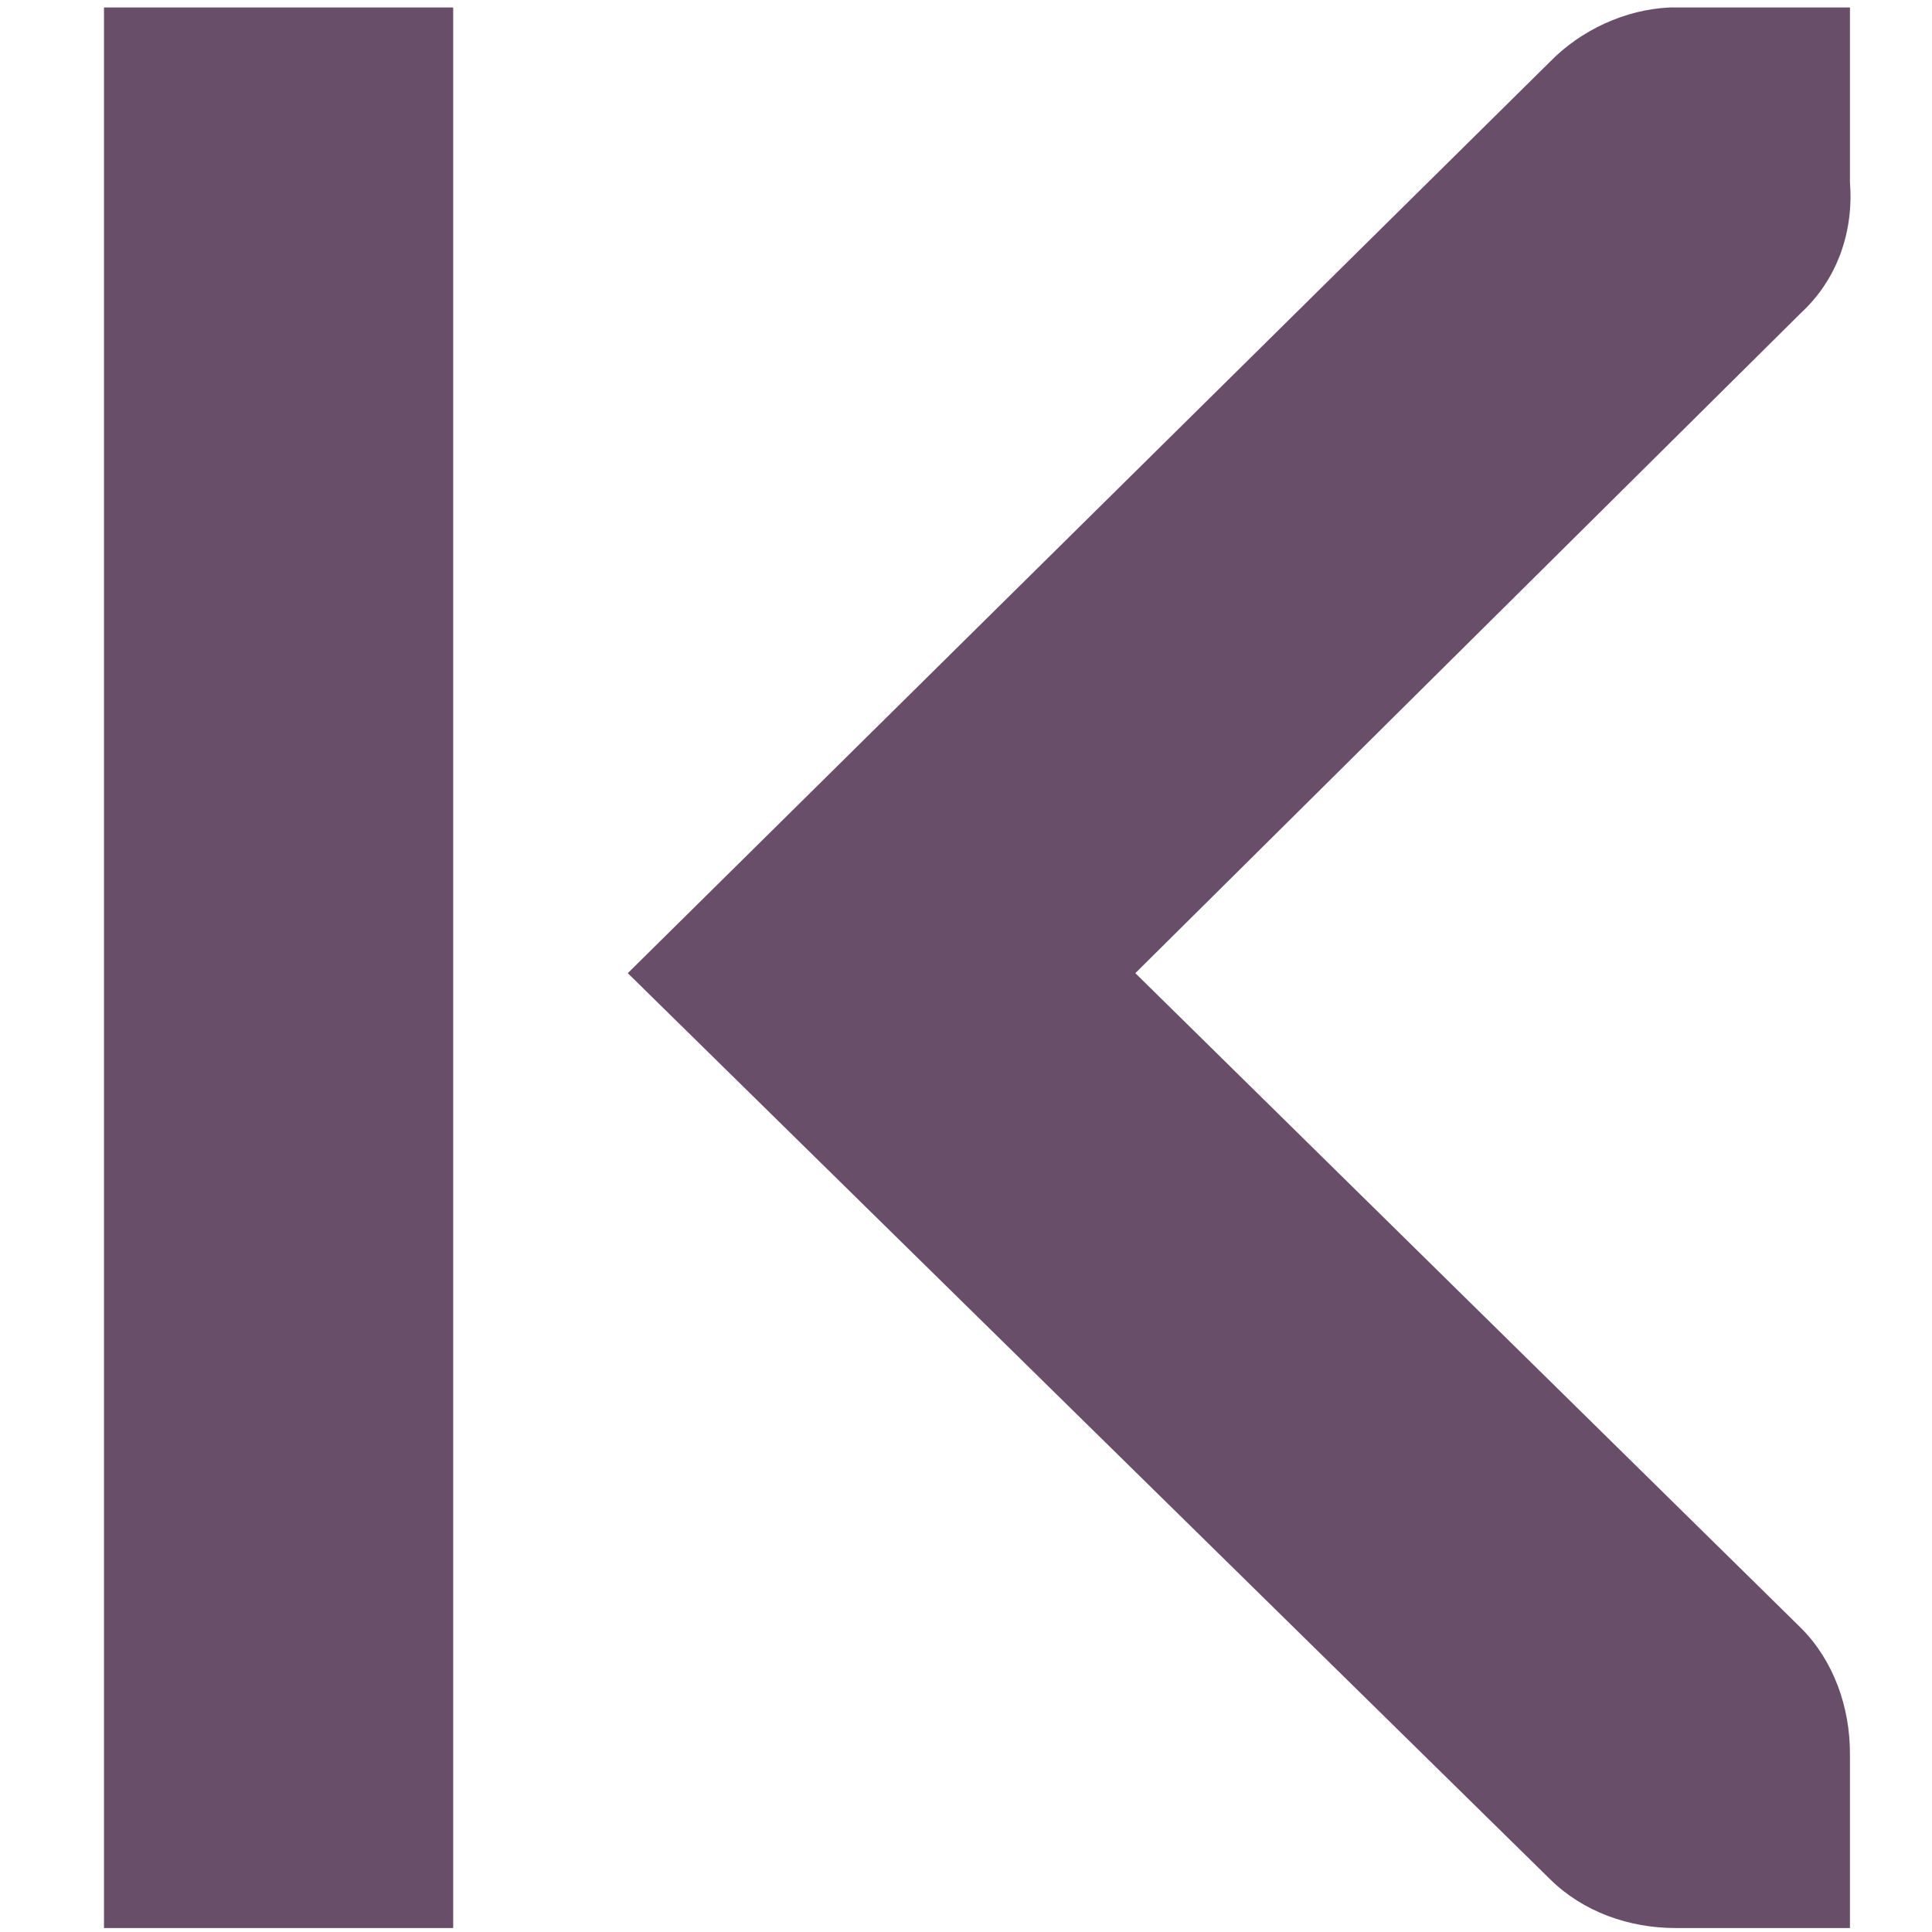
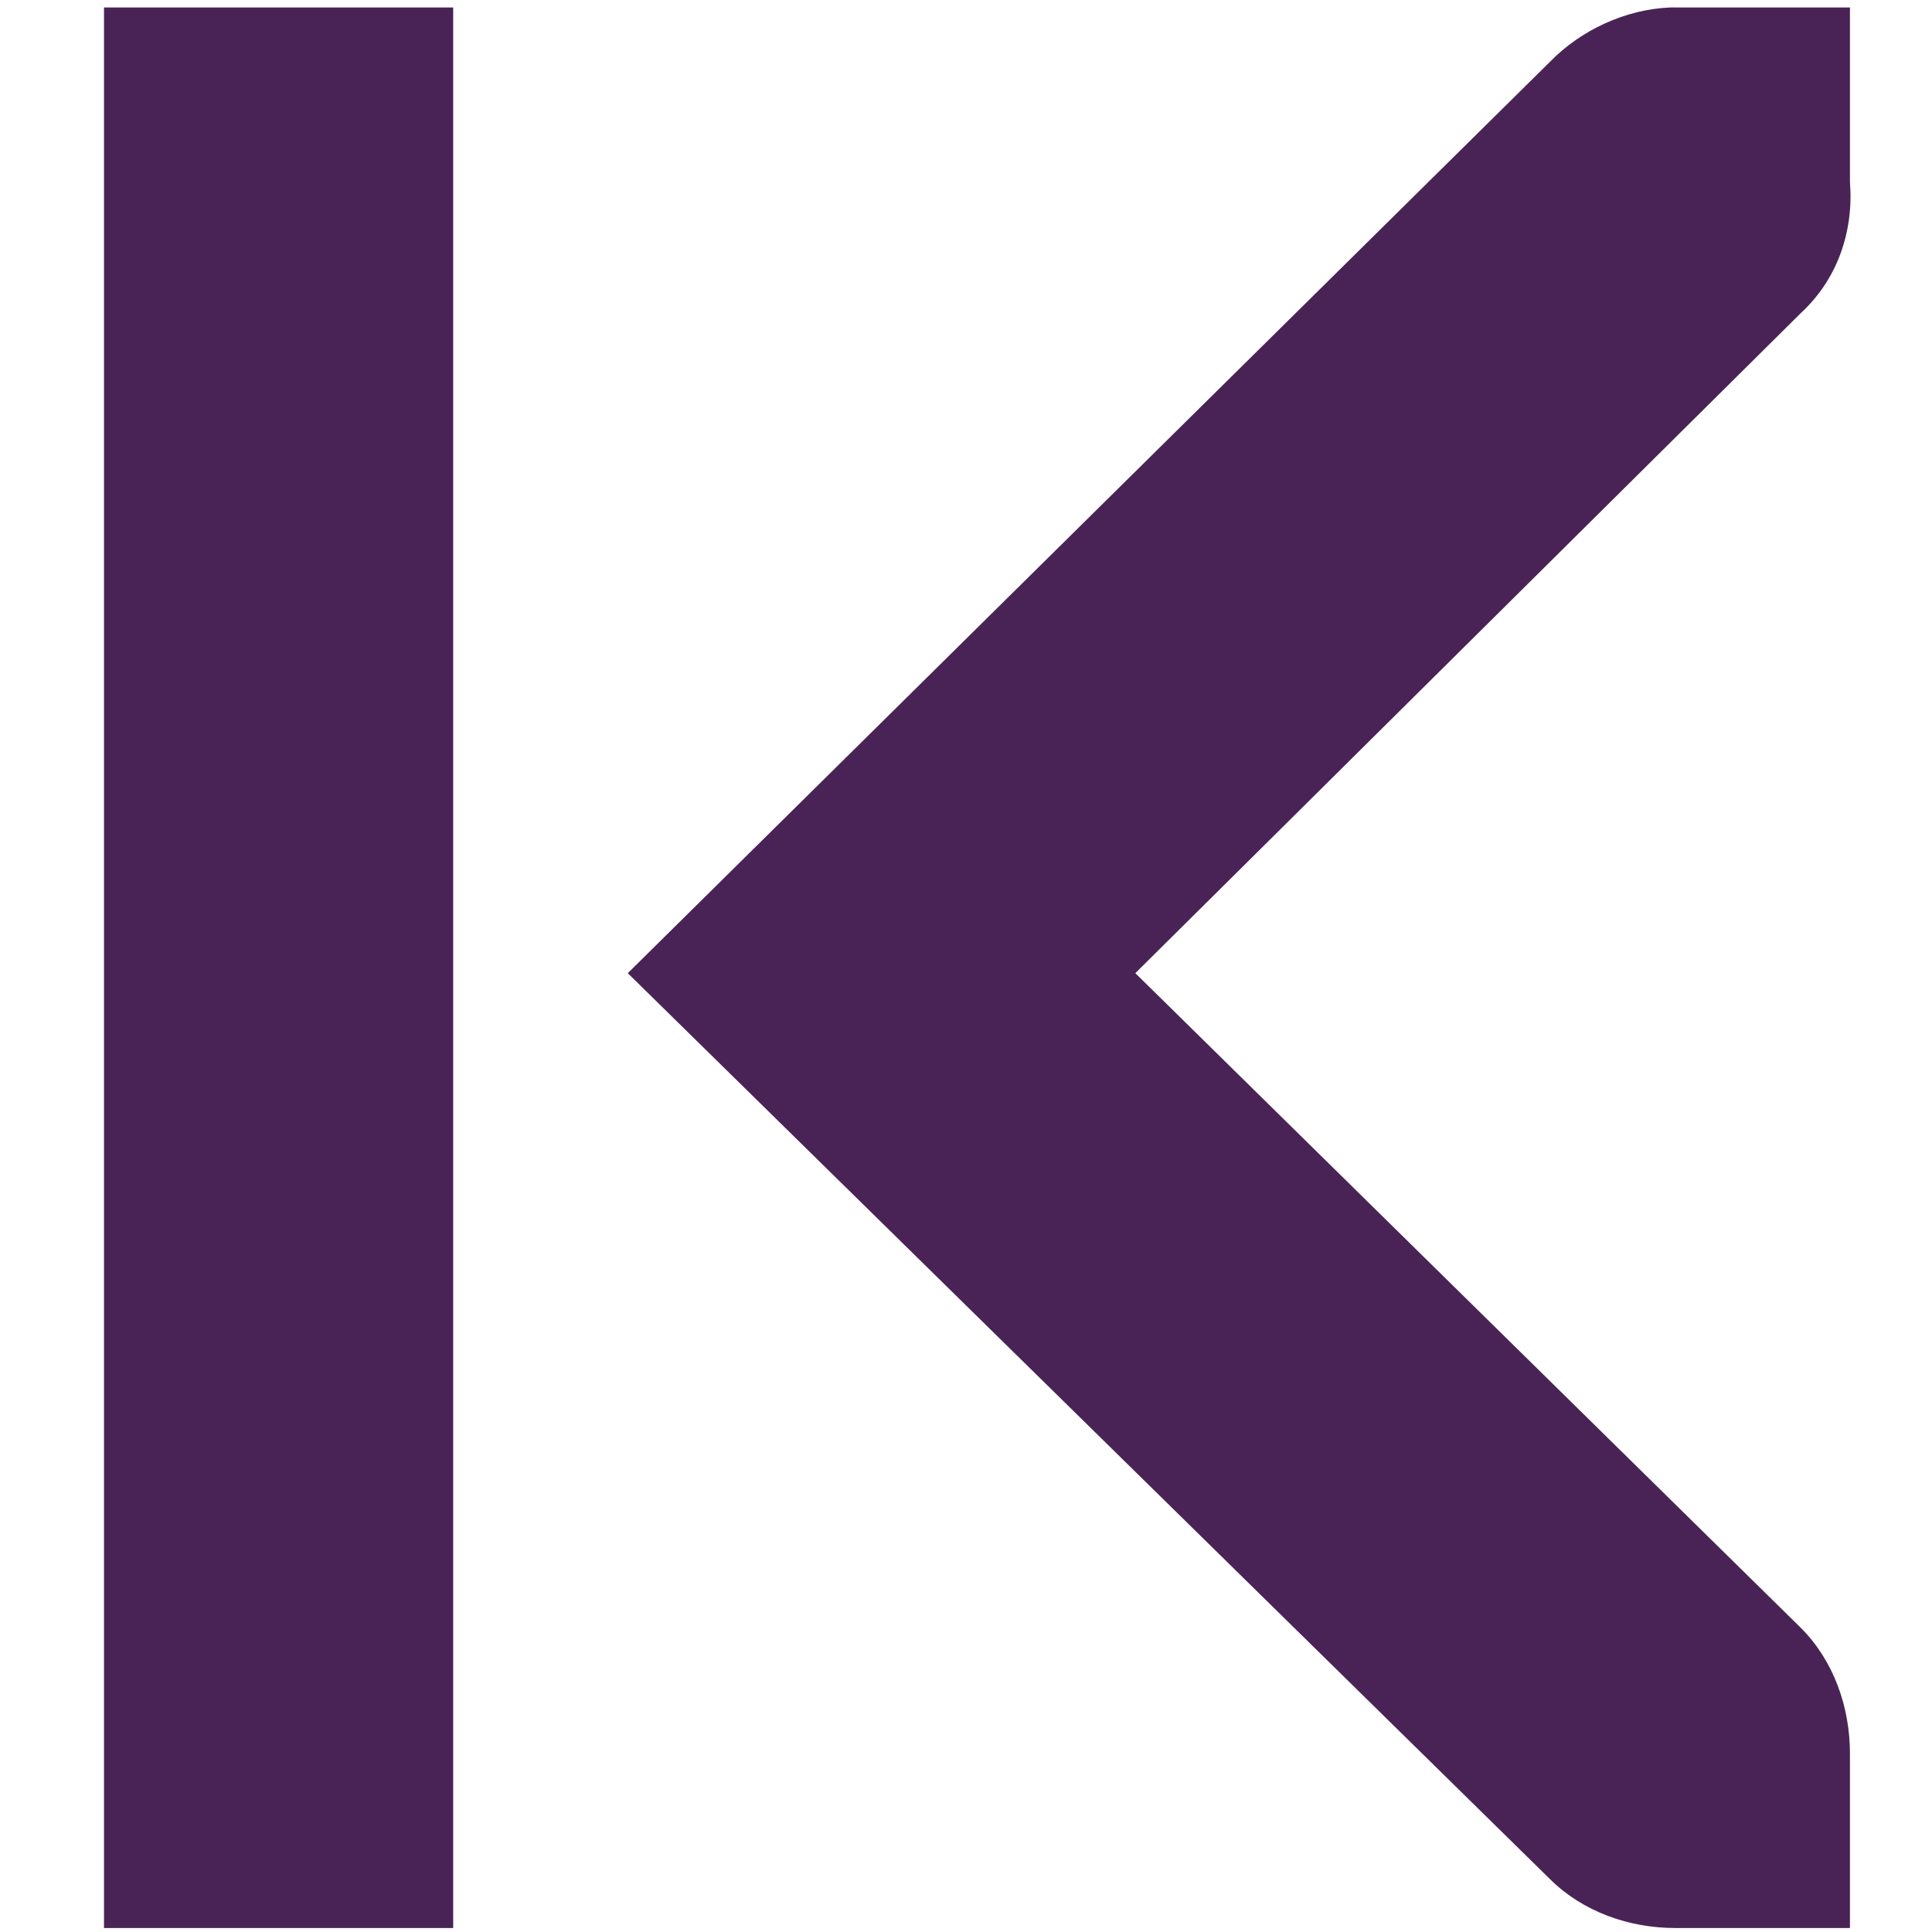
<svg xmlns="http://www.w3.org/2000/svg" xmlns:xlink="http://www.w3.org/1999/xlink" width="256" height="256" id="svg2" version="1.1">
  <defs id="defs4">
    <linearGradient spreadMethod="reflect" gradientUnits="userSpaceOnUse" y2="8" x2="14" y1="8" x1="2" id="linearGradient5931" xlink:href="#id9" />
    <linearGradient spreadMethod="reflect" gradientUnits="userSpaceOnUse" y2="7.418" x2="15.02" y1="7.418" x1="0.947" id="linearGradient5895" xlink:href="#id9" />
    <linearGradient spreadMethod="reflect" gradientUnits="userSpaceOnUse" y2="8.5" x2="16" y1="8.5" x1="0" id="linearGradient5815" xlink:href="#id9" />
    <linearGradient spreadMethod="reflect" gradientUnits="userSpaceOnUse" y2="8.011" x2="14" y1="8.011" x1="1.594" id="linearGradient5693" xlink:href="#id9" />
    <linearGradient spreadMethod="reflect" gradientUnits="userSpaceOnUse" y2="8" x2="14" y1="8" x1="0.969" id="linearGradient5604" xlink:href="#id9" />
    <linearGradient spreadMethod="reflect" gradientUnits="userSpaceOnUse" y2="8.032" x2="15.021" y1="8.032" x1="0.997" id="linearGradient5520" xlink:href="#id9" />
    <linearGradient spreadMethod="reflect" gradientUnits="userSpaceOnUse" y2="8.007" x2="15.992" y1="8.007" x1="0.008" id="linearGradient5464" xlink:href="#id9" />
    <linearGradient spreadMethod="reflect" gradientUnits="userSpaceOnUse" y2="546" x2="136" y1="546" x1="120" id="linearGradient5408" xlink:href="#id9" />
    <linearGradient xlink:href="#id9" id="linearGradient5253" gradientUnits="userSpaceOnUse" x1="0" y1="8" x2="16" y2="8" />
    <linearGradient id="linearGradient5233" gradientUnits="userSpaceOnUse" x1="77.762" y1="75.677" x2="229.189" y2="264.963">
      <stop offset="0" style="stop-color:#58A6D8" id="stop5235" />
      <stop id="stop5237" style="stop-color:#548bbb;stop-opacity:1;" offset="0.471" />
      <stop offset="0.941" style="stop-color:#50719E" id="stop5239" />
      <stop offset="1" style="stop-color:#386EAB" id="stop5241" />
    </linearGradient>
    <linearGradient y2="8" x2="16" y1="8" x1="0" gradientUnits="userSpaceOnUse" id="linearGradient4254" xlink:href="#id9" />
    <linearGradient id="linearGradient5222" gradientUnits="userSpaceOnUse" x1="77.762" y1="75.677" x2="229.189" y2="264.963">
      <stop offset="0" style="stop-color:#58A6D8" id="stop5224" />
      <stop id="stop5226" style="stop-color:#548bbb;stop-opacity:1;" offset="0.471" />
      <stop offset="0.941" style="stop-color:#50719E" id="stop5228" />
      <stop offset="1" style="stop-color:#386EAB" id="stop5230" />
    </linearGradient>
    <linearGradient y2="8" x2="16" y1="8" x1="0" gradientUnits="userSpaceOnUse" id="linearGradient4252" xlink:href="#id9" />
    <linearGradient id="linearGradient5211" gradientUnits="userSpaceOnUse" x1="77.762" y1="75.677" x2="229.189" y2="264.963">
      <stop offset="0" style="stop-color:#58A6D8" id="stop5213" />
      <stop id="stop5215" style="stop-color:#548bbb;stop-opacity:1;" offset="0.471" />
      <stop offset="0.941" style="stop-color:#50719E" id="stop5217" />
      <stop offset="1" style="stop-color:#386EAB" id="stop5219" />
    </linearGradient>
    <linearGradient y2="8" x2="16" y1="8" x1="0" gradientUnits="userSpaceOnUse" id="linearGradient4250" xlink:href="#id9" />
    <linearGradient id="linearGradient5200" gradientUnits="userSpaceOnUse" x1="77.762" y1="75.677" x2="229.189" y2="264.963">
      <stop offset="0" style="stop-color:#58A6D8" id="stop5202" />
      <stop id="stop5204" style="stop-color:#548bbb;stop-opacity:1;" offset="0.471" />
      <stop offset="0.941" style="stop-color:#50719E" id="stop5206" />
      <stop offset="1" style="stop-color:#386EAB" id="stop5208" />
    </linearGradient>
    <linearGradient id="linearGradient5189" gradientUnits="userSpaceOnUse" x1="77.762" y1="75.677" x2="229.189" y2="264.963">
      <stop offset="0" style="stop-color:#58A6D8" id="stop5191" />
      <stop id="stop5193" style="stop-color:#548bbb;stop-opacity:1;" offset="0.471" />
      <stop offset="0.941" style="stop-color:#50719E" id="stop5195" />
      <stop offset="1" style="stop-color:#386EAB" id="stop5197" />
    </linearGradient>
    <linearGradient y2="546" x2="136" y1="546" x1="120" gradientUnits="userSpaceOnUse" id="linearGradient4268" xlink:href="#id9" />
    <linearGradient id="linearGradient5178" gradientUnits="userSpaceOnUse" x1="77.762" y1="75.677" x2="229.189" y2="264.963">
      <stop offset="0" style="stop-color:#58A6D8" id="stop5180" />
      <stop id="stop5182" style="stop-color:#548bbb;stop-opacity:1;" offset="0.471" />
      <stop offset="0.941" style="stop-color:#50719E" id="stop5184" />
      <stop offset="1" style="stop-color:#386EAB" id="stop5186" />
    </linearGradient>
    <linearGradient gradientUnits="userSpaceOnUse" y2="546" x2="136" y1="546" x1="120" id="linearGradient4264" xlink:href="#id9" />
    <linearGradient id="linearGradient5167" gradientUnits="userSpaceOnUse" x1="77.762" y1="75.677" x2="229.189" y2="264.963">
      <stop offset="0" style="stop-color:#58A6D8" id="stop5169" />
      <stop id="stop5171" style="stop-color:#548bbb;stop-opacity:1;" offset="0.471" />
      <stop offset="0.941" style="stop-color:#50719E" id="stop5173" />
      <stop offset="1" style="stop-color:#386EAB" id="stop5175" />
    </linearGradient>
    <linearGradient y2="8" x2="16" y1="8" x1="0" gradientUnits="userSpaceOnUse" id="linearGradient4242" xlink:href="#id9" />
    <linearGradient id="linearGradient5156" gradientUnits="userSpaceOnUse" x1="77.762" y1="75.677" x2="229.189" y2="264.963">
      <stop offset="0" style="stop-color:#58A6D8" id="stop5158" />
      <stop id="stop5160" style="stop-color:#548bbb;stop-opacity:1;" offset="0.471" />
      <stop offset="0.941" style="stop-color:#50719E" id="stop5162" />
      <stop offset="1" style="stop-color:#386EAB" id="stop5164" />
    </linearGradient>
    <linearGradient y2="8" x2="16" y1="8" x1="0" gradientUnits="userSpaceOnUse" id="linearGradient4240" xlink:href="#id9" />
    <linearGradient id="linearGradient5145" gradientUnits="userSpaceOnUse" x1="77.762" y1="75.677" x2="229.189" y2="264.963">
      <stop offset="0" style="stop-color:#58A6D8" id="stop5147" />
      <stop id="stop5149" style="stop-color:#548bbb;stop-opacity:1;" offset="0.471" />
      <stop offset="0.941" style="stop-color:#50719E" id="stop5151" />
      <stop offset="1" style="stop-color:#386EAB" id="stop5153" />
    </linearGradient>
    <linearGradient y2="8" x2="16" y1="8" x1="0" gradientUnits="userSpaceOnUse" id="linearGradient4238" xlink:href="#id9" />
    <linearGradient id="id9" gradientUnits="userSpaceOnUse" x1="77.762" y1="75.677" x2="229.189" y2="264.963">
      <stop offset="0" style="stop-color:#58A6D8" id="stop3151" />
      <stop id="stop4258" style="stop-color:#548bbb;stop-opacity:1;" offset="0.471" />
      <stop offset="0.941" style="stop-color:#50719E" id="stop3153" />
      <stop offset="1" style="stop-color:#386EAB" id="stop3155" />
    </linearGradient>
    <linearGradient gradientUnits="userSpaceOnUse" y2="8" x2="16" y1="8" x1="0" id="linearGradient4236" xlink:href="#id9" />
    <linearGradient xlink:href="#id9" id="linearGradient3969" x1="-0" y1="8.015" x2="16.054" y2="8.015" gradientUnits="userSpaceOnUse" spreadMethod="reflect" />
    <linearGradient xlink:href="#id9" id="linearGradient4005" x1="5.028" y1="7.5" x2="12.031" y2="7.5" gradientUnits="userSpaceOnUse" spreadMethod="reflect" />
    <linearGradient xlink:href="#id9" id="linearGradient4041" x1="2" y1="7.998" x2="13" y2="7.998" gradientUnits="userSpaceOnUse" spreadMethod="reflect" />
    <linearGradient xlink:href="#id9" id="linearGradient4201" x1="2" y1="7.498" x2="13" y2="7.498" gradientUnits="userSpaceOnUse" spreadMethod="reflect" />
    <linearGradient xlink:href="#id9" id="linearGradient4241" x1="2" y1="8" x2="14" y2="8" gradientUnits="userSpaceOnUse" spreadMethod="reflect" />
    <linearGradient xlink:href="#id9" id="linearGradient4349" x1="0.906" y1="7.641" x2="15.875" y2="7.641" gradientUnits="userSpaceOnUse" spreadMethod="reflect" />
    <linearGradient xlink:href="#id9" id="linearGradient4383" x1="3.997" y1="7.5" x2="11" y2="7.5" gradientUnits="userSpaceOnUse" spreadMethod="reflect" />
  </defs>
  <g id="layer1" transform="translate(0,-796.3622)">
-     <g id="g4435" transform="matrix(23.13484,0,0,23.13484,-55.62481,751.0828)" style="fill:#694e69;fill-opacity:1">
-       <g style="display:inline;fill:#694e69;fill-opacity:1" id="layer9-0" transform="translate(-80,-626)" />
-       <g id="layer10-7" transform="translate(-80,-626)" style="fill:#694e69;fill-opacity:1" />
-       <g id="layer11-2" transform="translate(-80,-626)" style="fill:#694e69;fill-opacity:1" />
-       <g id="layer12-5" transform="translate(-80,-626)" style="fill:#694e69;fill-opacity:1">
-         <path style="font-size:medium;font-style:normal;font-variant:normal;font-weight:normal;font-stretch:normal;text-indent:0;text-align:start;text-decoration:none;line-height:normal;letter-spacing:normal;word-spacing:normal;text-transform:none;direction:ltr;block-progression:tb;writing-mode:lr-tb;text-anchor:start;color:#bebebe;fill:#694e69;fill-opacity:1;fill-rule:nonzero;stroke:none;stroke-width:1.781;marker:none;visibility:visible;display:inline;overflow:visible;enable-background:new;font-family:Andale Mono;-inkscape-font-specification:Andale Mono" id="path10839-9-9-3-6" d="m 93,628 -1,0 c -0.01,-1.2e-4 -0.021,-4.6e-4 -0.031,0 -0.255,0.011 -0.51,0.129 -0.688,0.312 l -5.281,5.219 5.281,5.188 C 91.47,638.907 91.735,639 92,639 l 1,0 0,-1 c 0,-0.265 -0.093,-0.531 -0.281,-0.719 l -3.812,-3.75 3.812,-3.781 c 0.211,-0.195 0.303,-0.469 0.281,-0.75 l 0,-1 z" />
-         <rect width="2" style="color:#bebebe;fill:#694e69;fill-opacity:1;fill-rule:nonzero;stroke:none;stroke-width:2;marker:none;visibility:visible;display:inline;overflow:visible;enable-background:accumulate" ry="0" height="11" rx="0" id="rect4317-4" y="628" x="-85" transform="scale(-1,1)" />
+     <g id="g4435" transform="matrix(23.13484,0,0,23.13484,-55.62481,751.0828)" style="fill:#492356;fill-opacity:1">
+       <g style="display:inline;fill:#492356;fill-opacity:1" id="layer9-0" transform="translate(-80,-626)" />
+       <g id="layer10-7" transform="translate(-80,-626)" style="fill:#492356;fill-opacity:1" />
+       <g id="layer11-2" transform="translate(-80,-626)" style="fill:#492356;fill-opacity:1" />
+       <g id="layer12-5" transform="translate(-80,-626)" style="fill:#492356;fill-opacity:1">
+         <path style="font-size:medium;font-style:normal;font-variant:normal;font-weight:normal;font-stretch:normal;text-indent:0;text-align:start;text-decoration:none;line-height:normal;letter-spacing:normal;word-spacing:normal;text-transform:none;direction:ltr;block-progression:tb;writing-mode:lr-tb;text-anchor:start;color:#bebebe;fill:#492356;fill-opacity:1;fill-rule:nonzero;stroke:none;stroke-width:1.781;marker:none;visibility:visible;display:inline;overflow:visible;enable-background:new;font-family:Andale Mono;-inkscape-font-specification:Andale Mono" id="path10839-9-9-3-6" d="m 93,628 -1,0 c -0.01,-1.2e-4 -0.021,-4.6e-4 -0.031,0 -0.255,0.011 -0.51,0.129 -0.688,0.312 l -5.281,5.219 5.281,5.188 C 91.47,638.907 91.735,639 92,639 l 1,0 0,-1 c 0,-0.265 -0.093,-0.531 -0.281,-0.719 l -3.812,-3.75 3.812,-3.781 c 0.211,-0.195 0.303,-0.469 0.281,-0.75 l 0,-1 z" />
+         <rect width="2" style="color:#bebebe;fill:#492356;fill-opacity:1;fill-rule:nonzero;stroke:none;stroke-width:2;marker:none;visibility:visible;display:inline;overflow:visible;enable-background:accumulate" ry="0" height="11" rx="0" id="rect4317-4" y="628" x="-85" transform="scale(-1,1)" />
      </g>
-       <g id="layer13-5" transform="translate(-80,-626)" style="fill:#694e69;fill-opacity:1" />
-       <g id="layer14-2" transform="translate(-80,-626)" style="fill:#694e69;fill-opacity:1" />
-       <g style="display:inline;fill:#694e69;fill-opacity:1" id="layer15-1" transform="translate(-80,-626)" />
-       <g style="display:inline;fill:#694e69;fill-opacity:1" id="g4953-4" transform="translate(-80,-626)" />
+       <g id="layer13-5" transform="translate(-80,-626)" style="fill:#492356;fill-opacity:1" />
+       <g id="layer14-2" transform="translate(-80,-626)" style="fill:#492356;fill-opacity:1" />
+       <g style="display:inline;fill:#492356;fill-opacity:1" id="layer15-1" transform="translate(-80,-626)" />
+       <g style="display:inline;fill:#492356;fill-opacity:1" id="g4953-4" transform="translate(-80,-626)" />
    </g>
  </g>
</svg>
